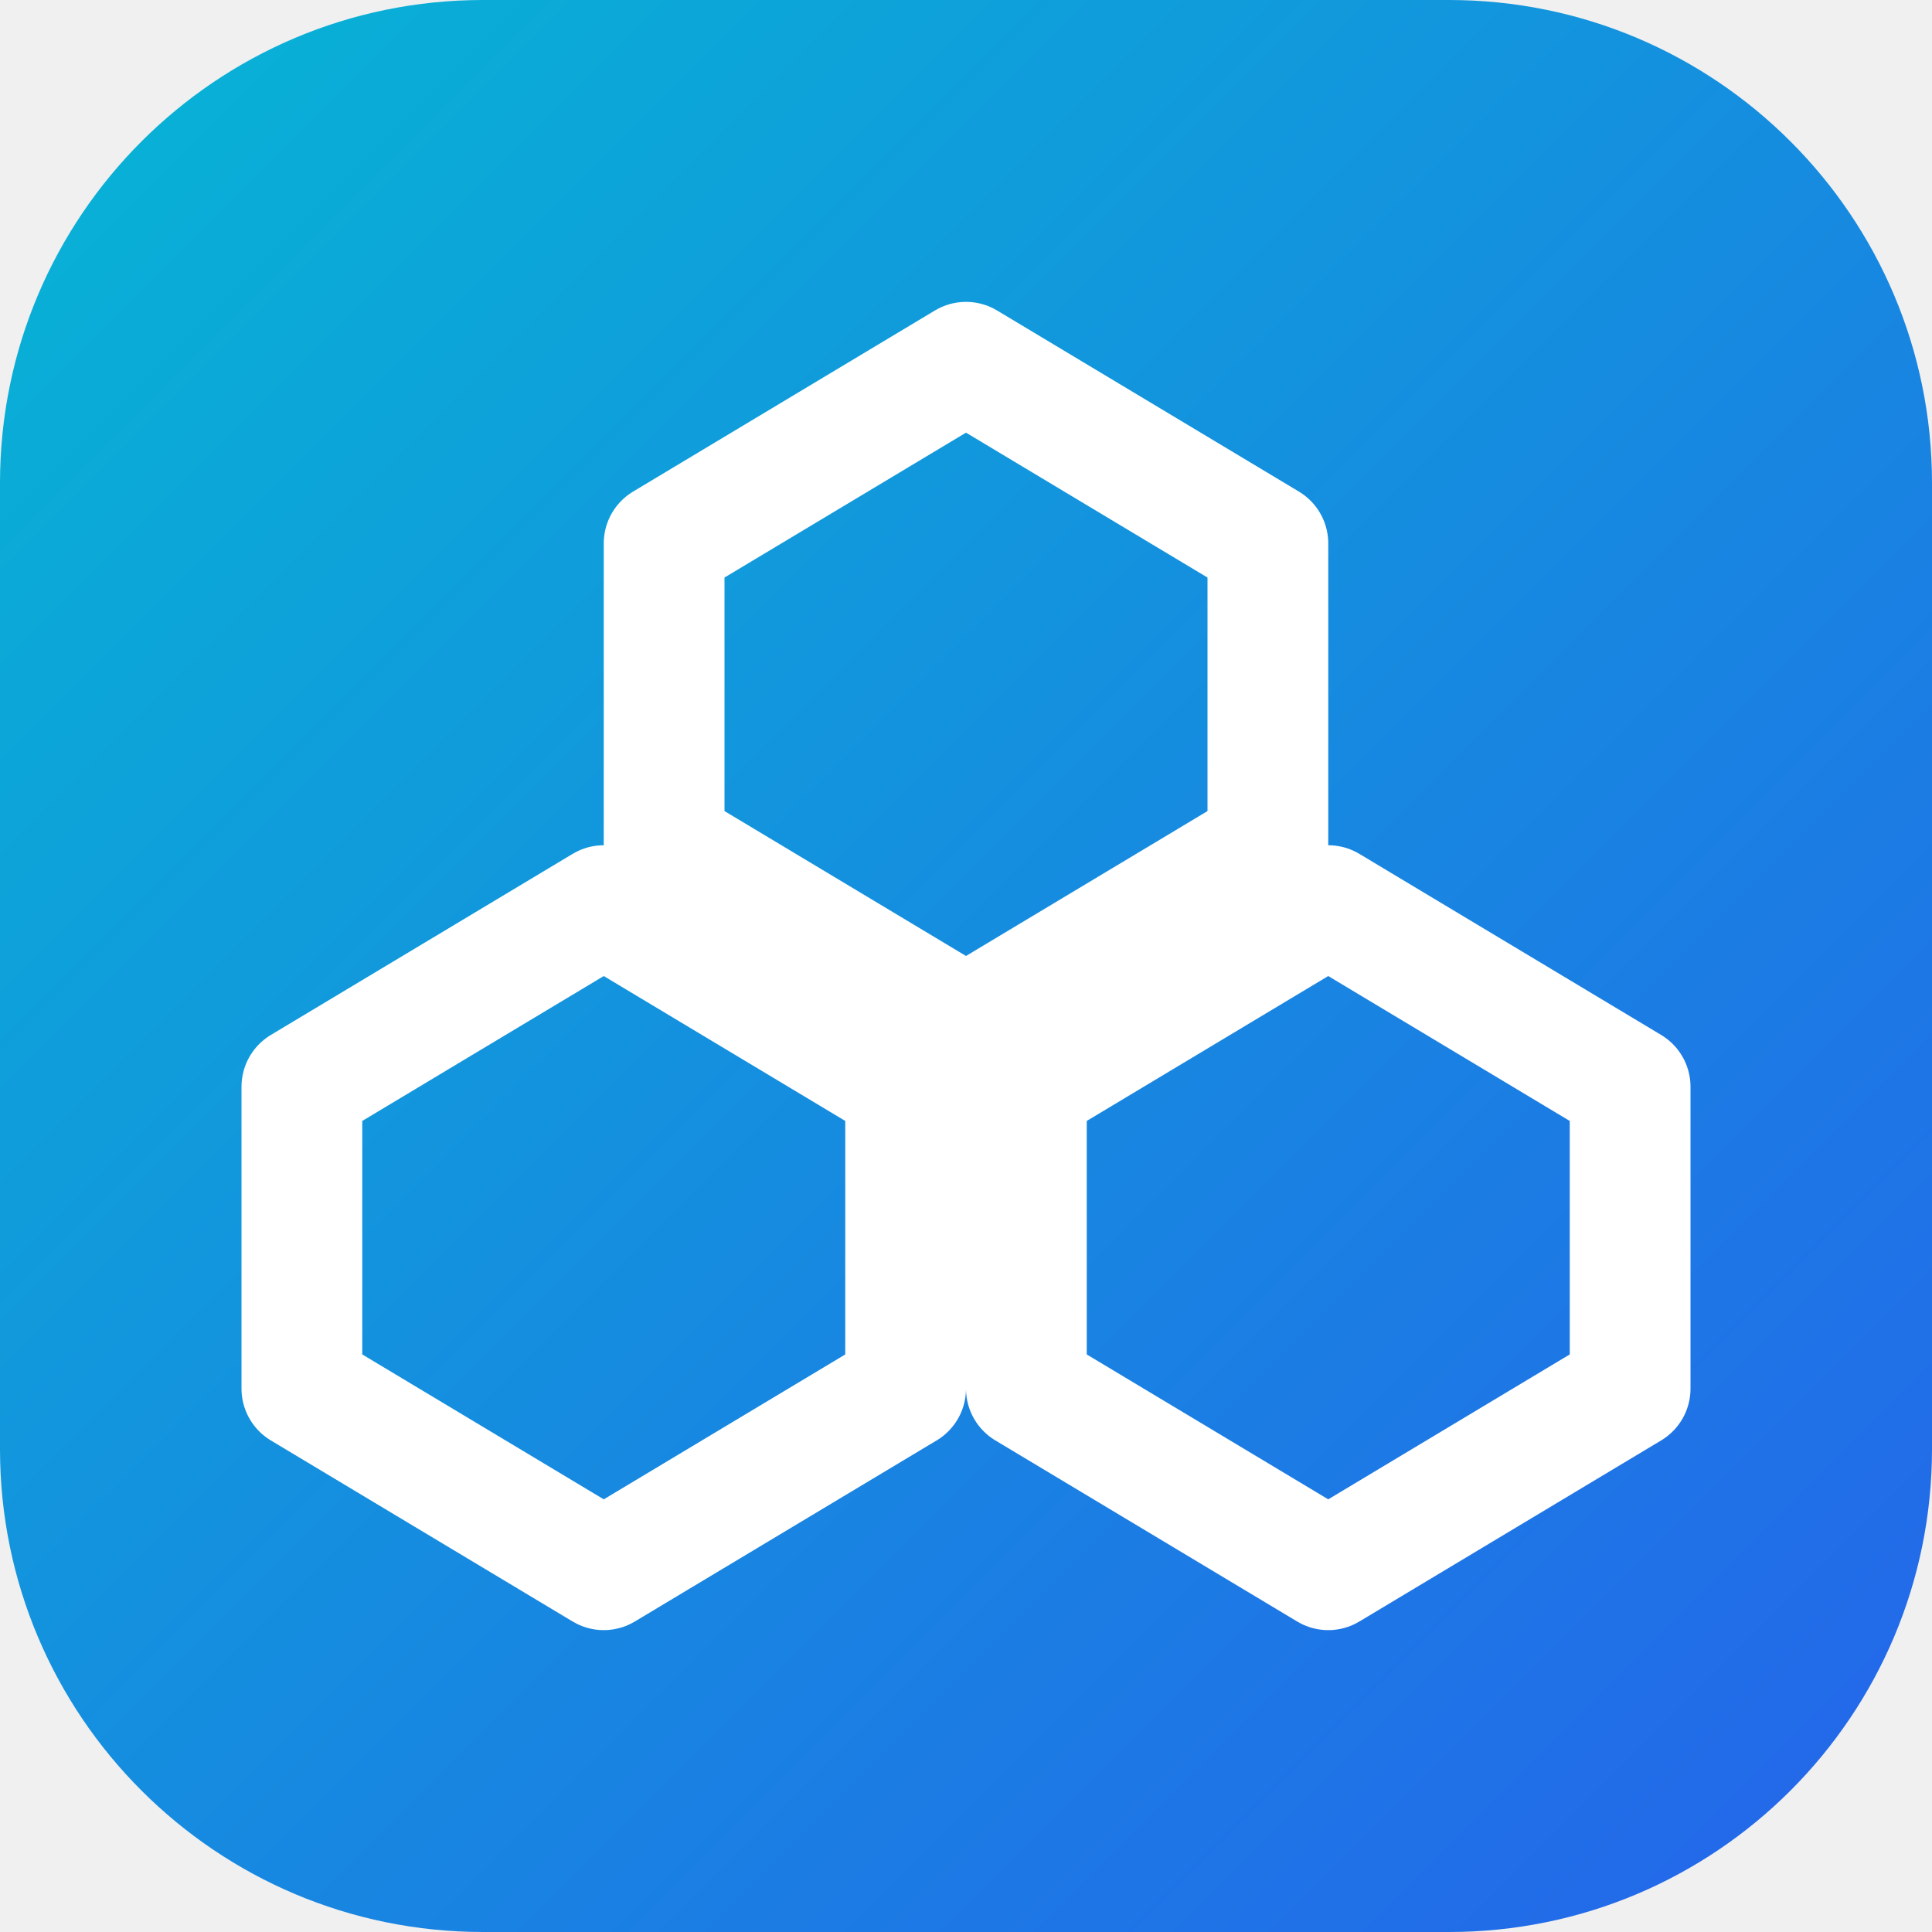
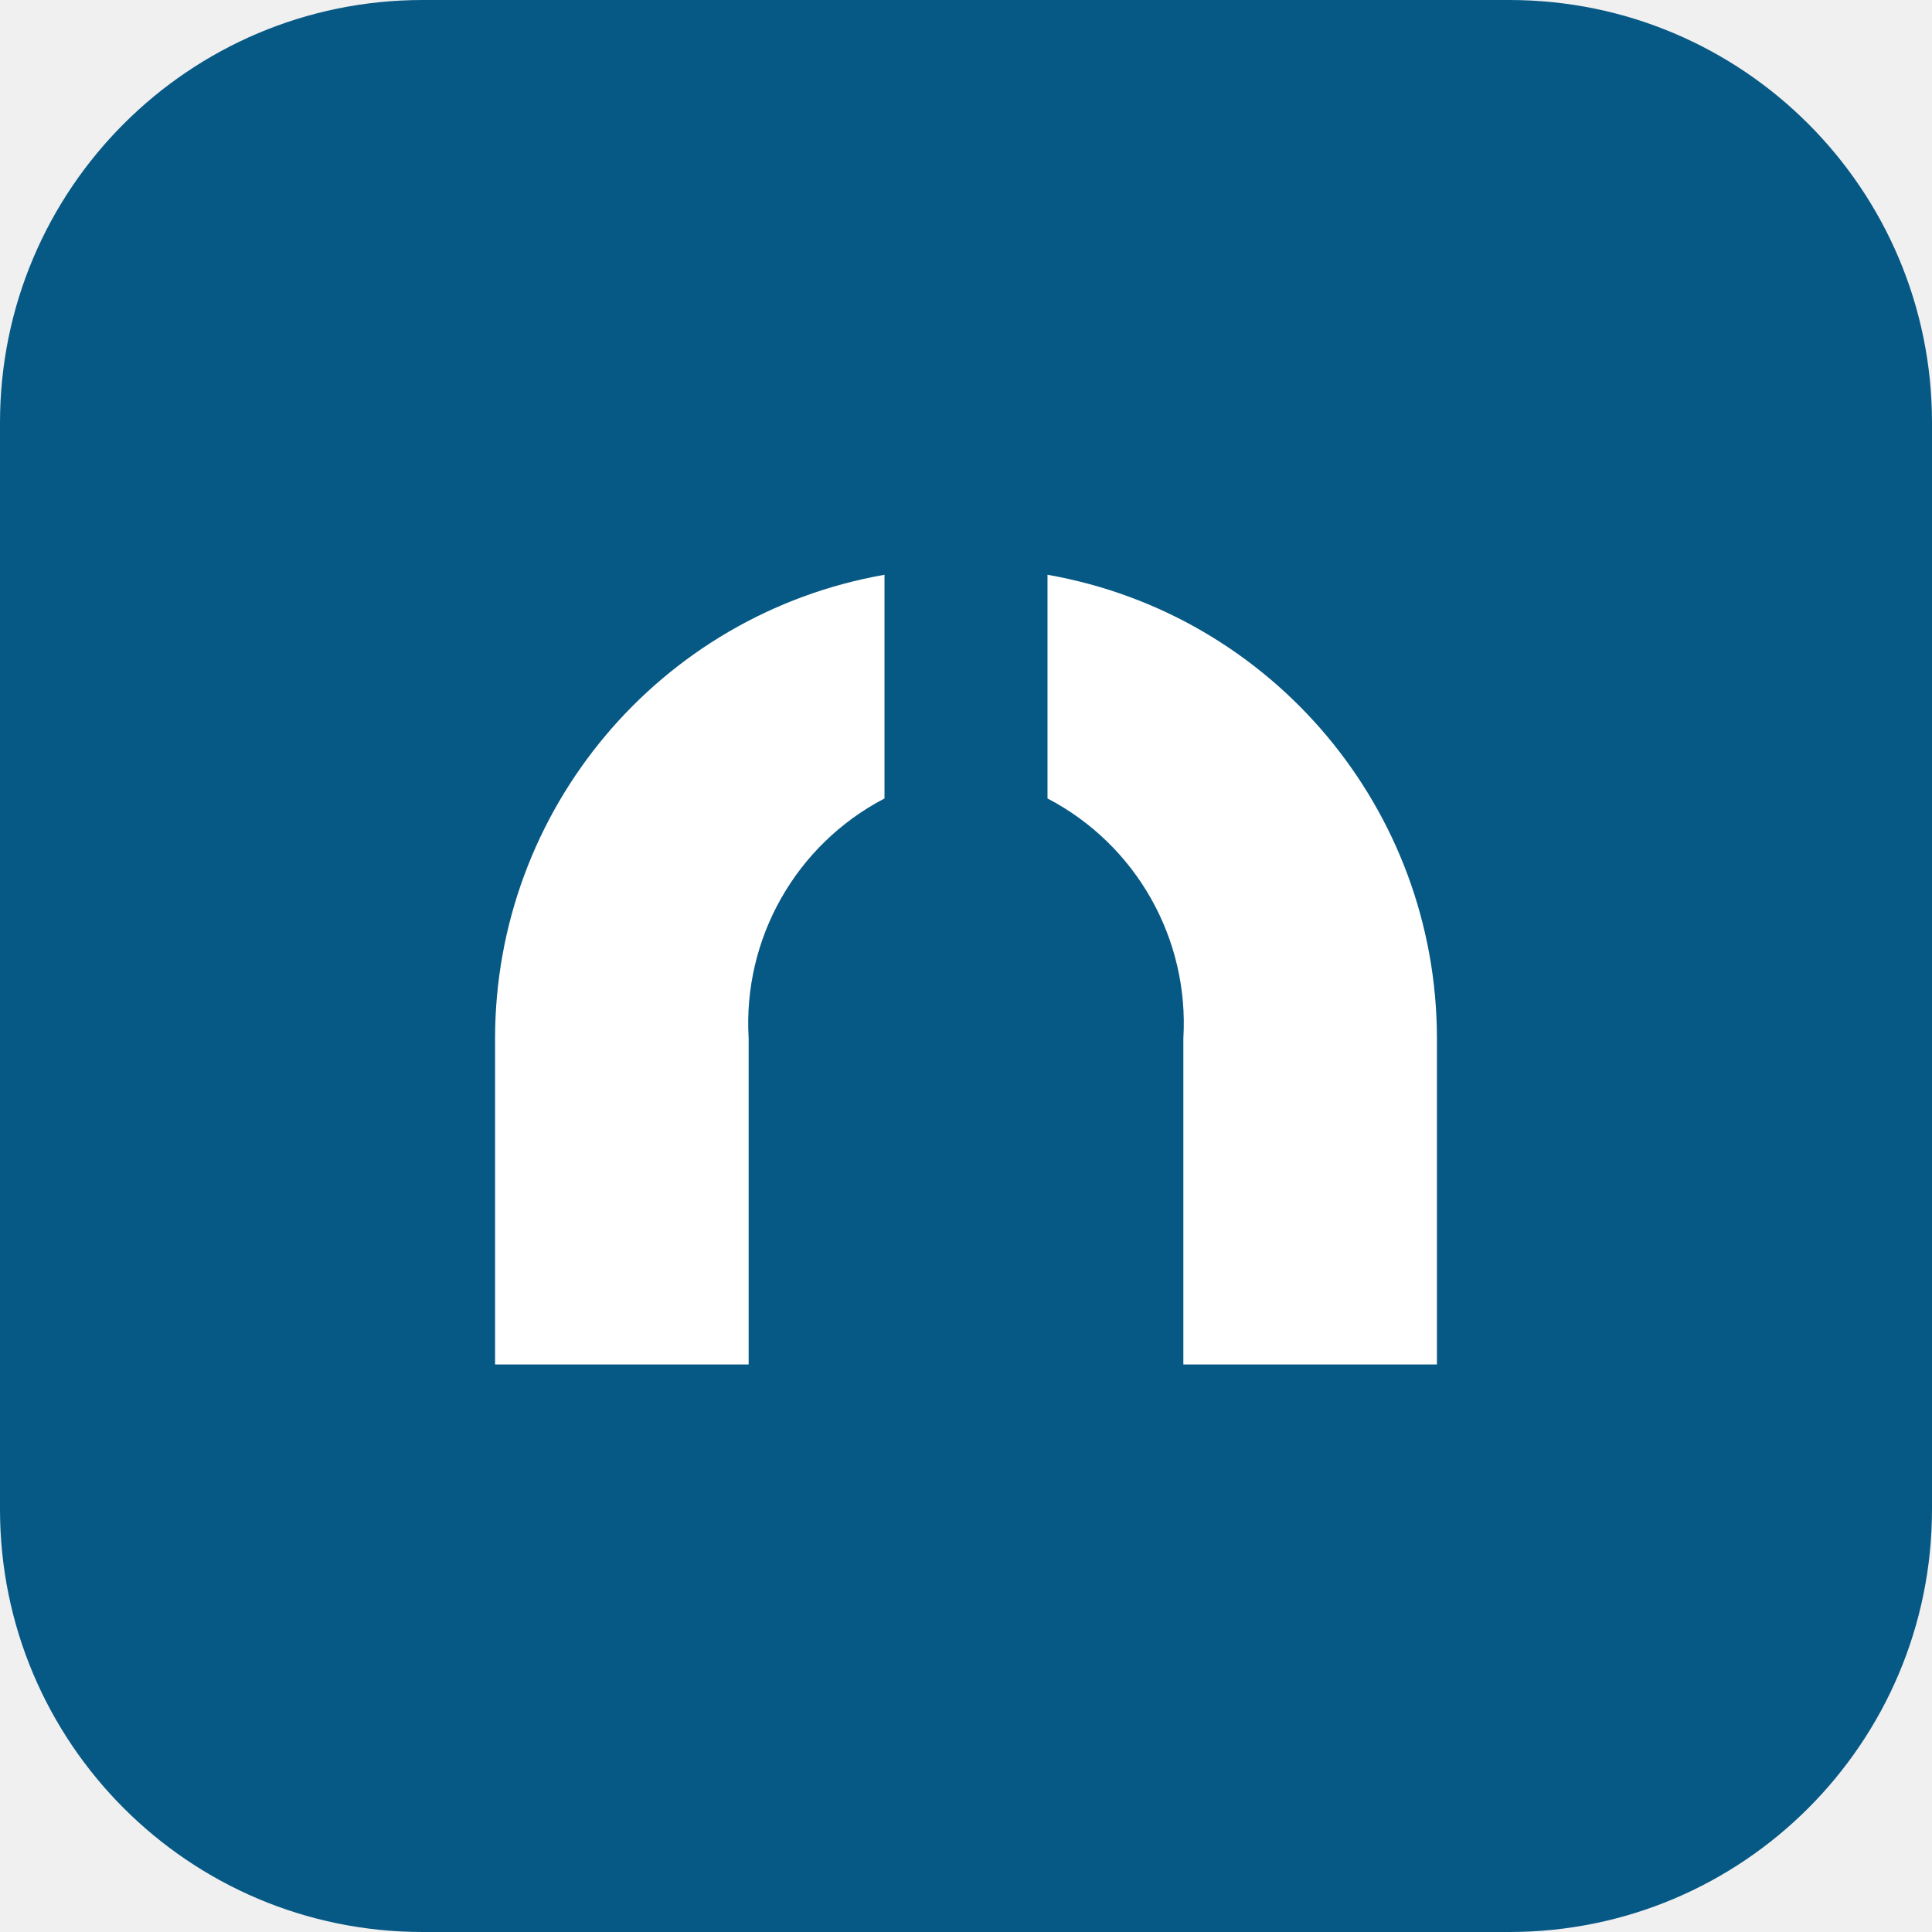
- <svg xmlns="http://www.w3.org/2000/svg" viewBox="0 0 32 32">
-   <defs>
-     <linearGradient id="g" x1="0" y1="0" x2="1" y2="1">
-       <stop offset="0" stop-color="#06b6d4" />
-       <stop offset="1" stop-color="#2563eb" />
-     </linearGradient>
-   </defs>
-   <rect width="32" height="32" rx="8" fill="url(#g)" />
-   <g fill="none" stroke="#fff" stroke-width="2" stroke-linejoin="round">
-     <path d="M16 6l5 3v5l-5 3-5-3V9z" />
-     <path d="M10 15l5 3v5l-5 3-5-3v-5z" />
-     <path d="M22 15l5 3v5l-5 3-5-3v-5z" />
+ <svg xmlns="http://www.w3.org/2000/svg" viewBox="0 0 256 256" width="256" height="256">
+   <rect width="256" height="256" rx="56" fill="#075985" />
+   <g transform="translate(51.20 51.20) scale(0.6)">
+     <path fill="#FFFFFF" d="M 24 216 L 24 144 A 104 104 0 0 1 110 41.6 L 110 91 A 56 56 0 0 0 80 144 L 80 216 Z" />
+     <path fill="#FFFFFF" d="M 232 216 L 232 144 A 104 104 0 0 0 146 41.6 L 146 91 A 56 56 0 0 1 176 144 L 176 216 Z" />
  </g>
</svg>
